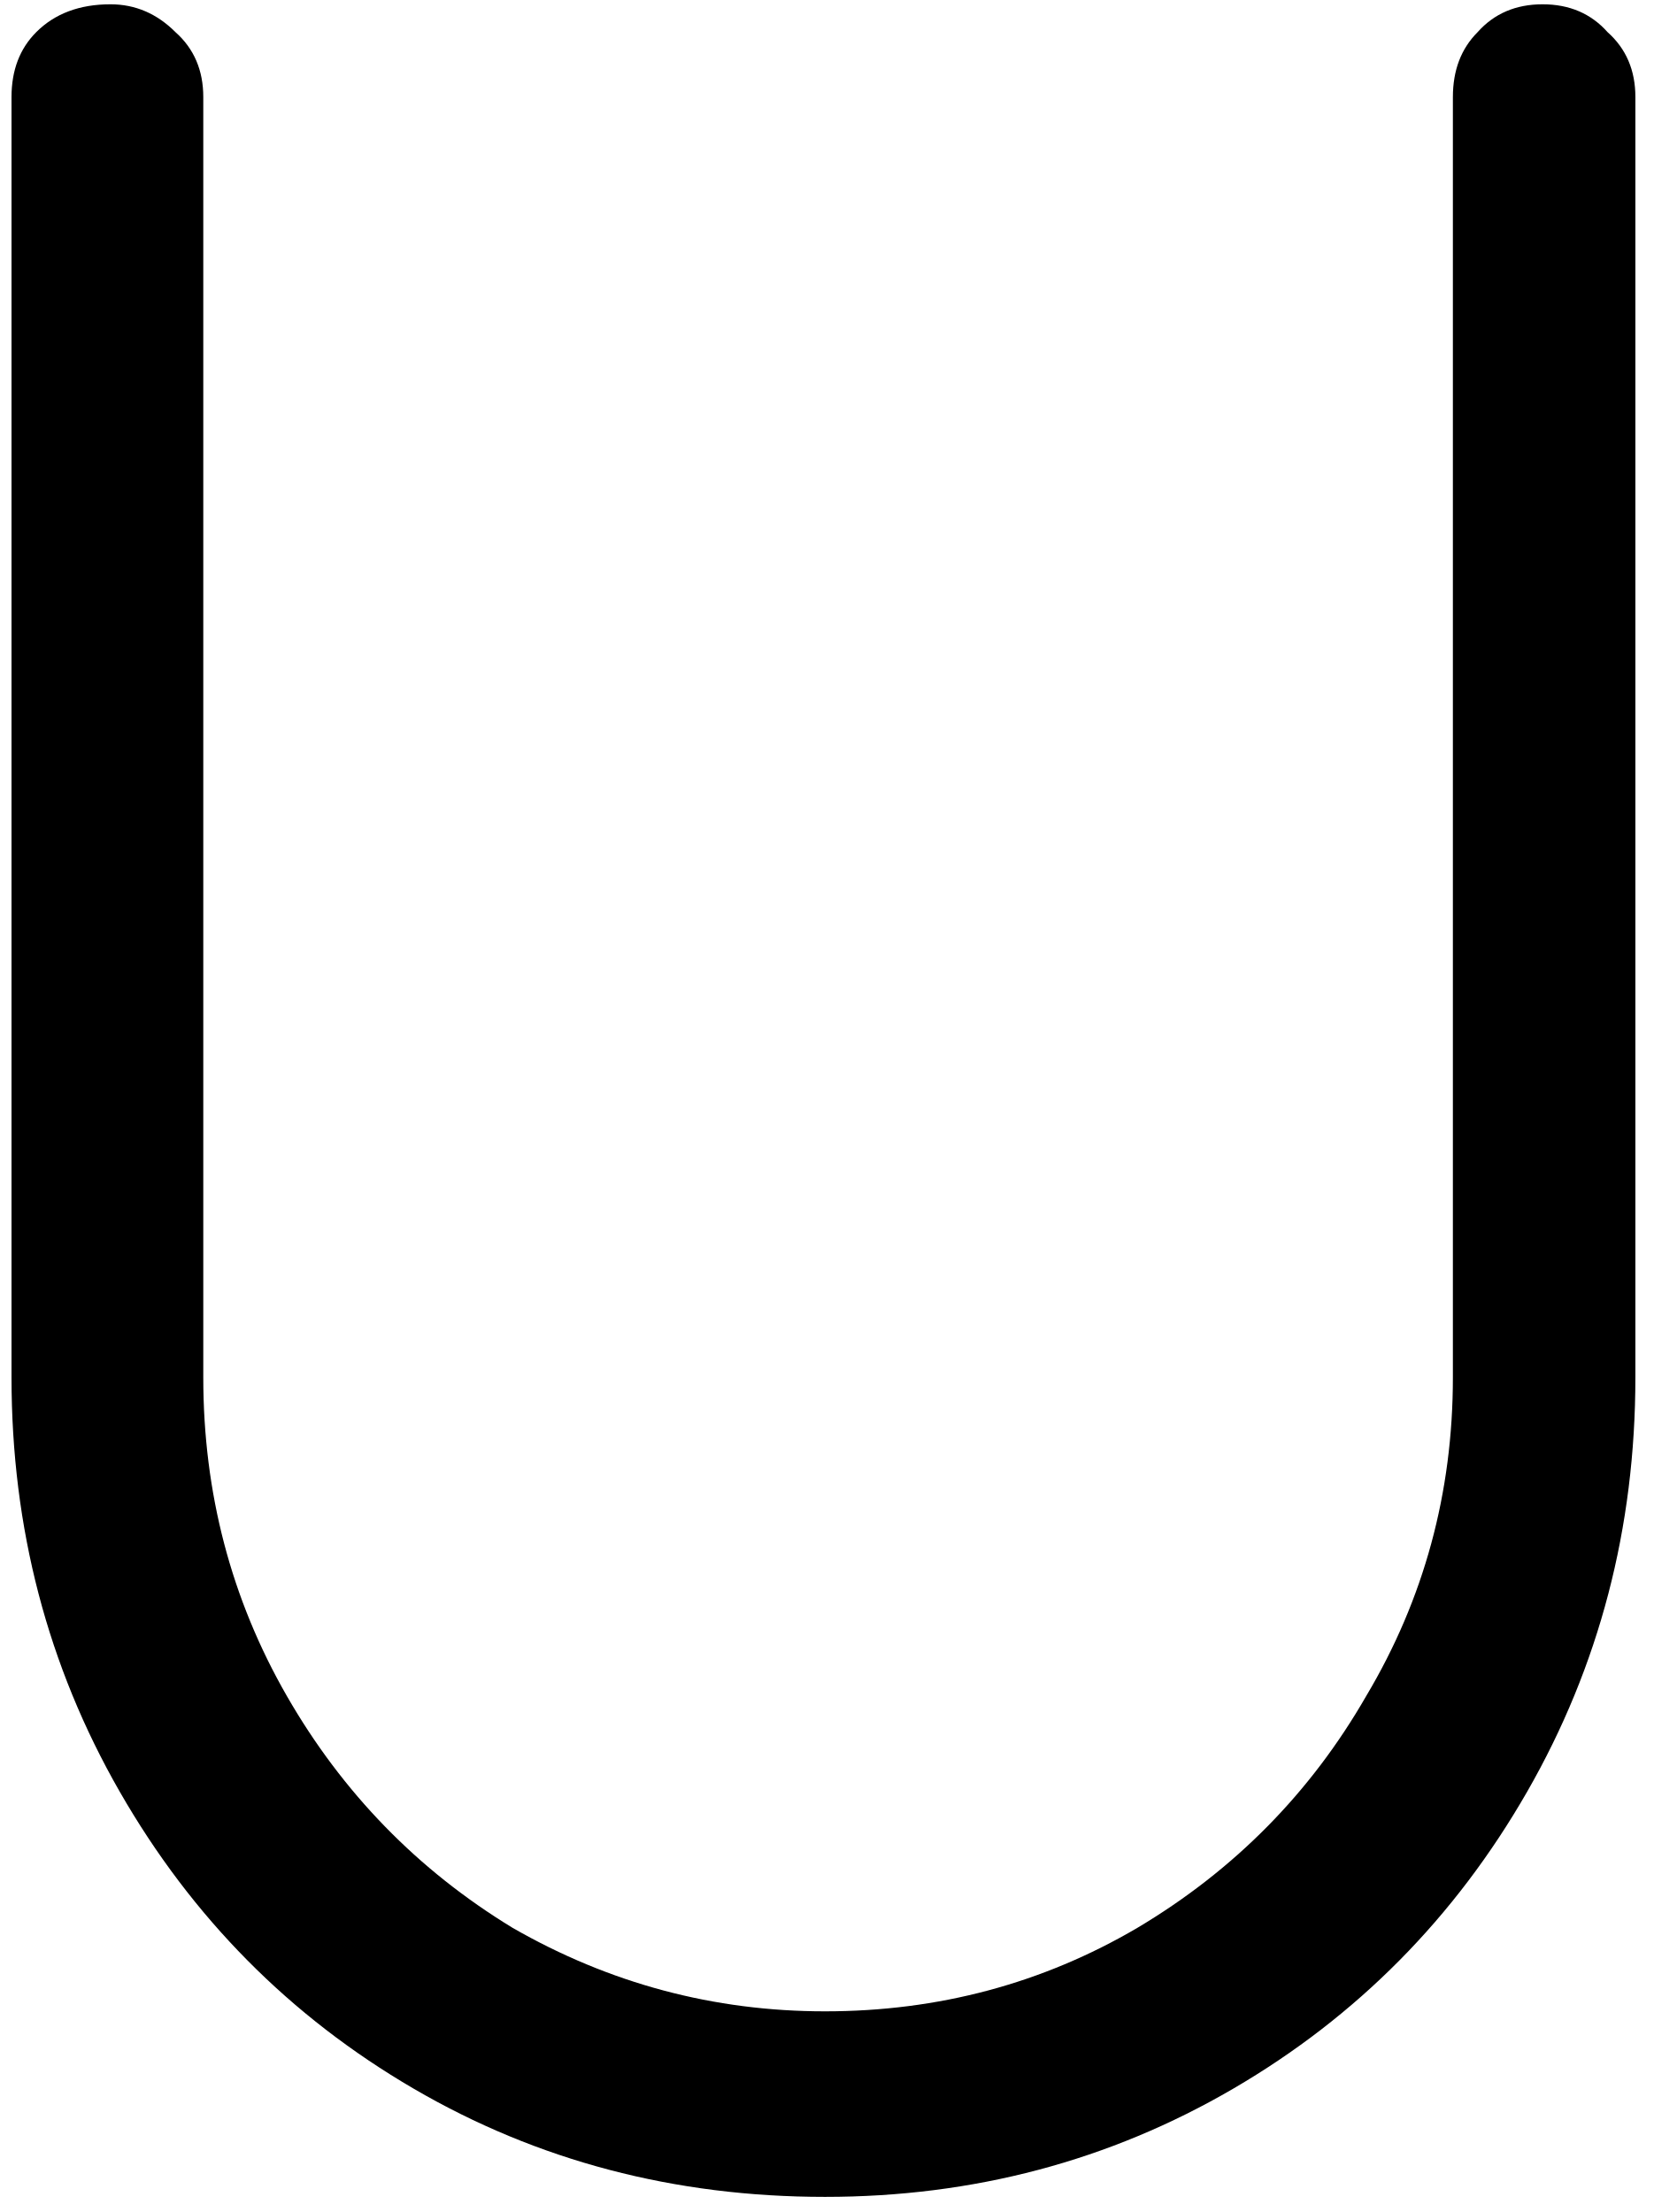
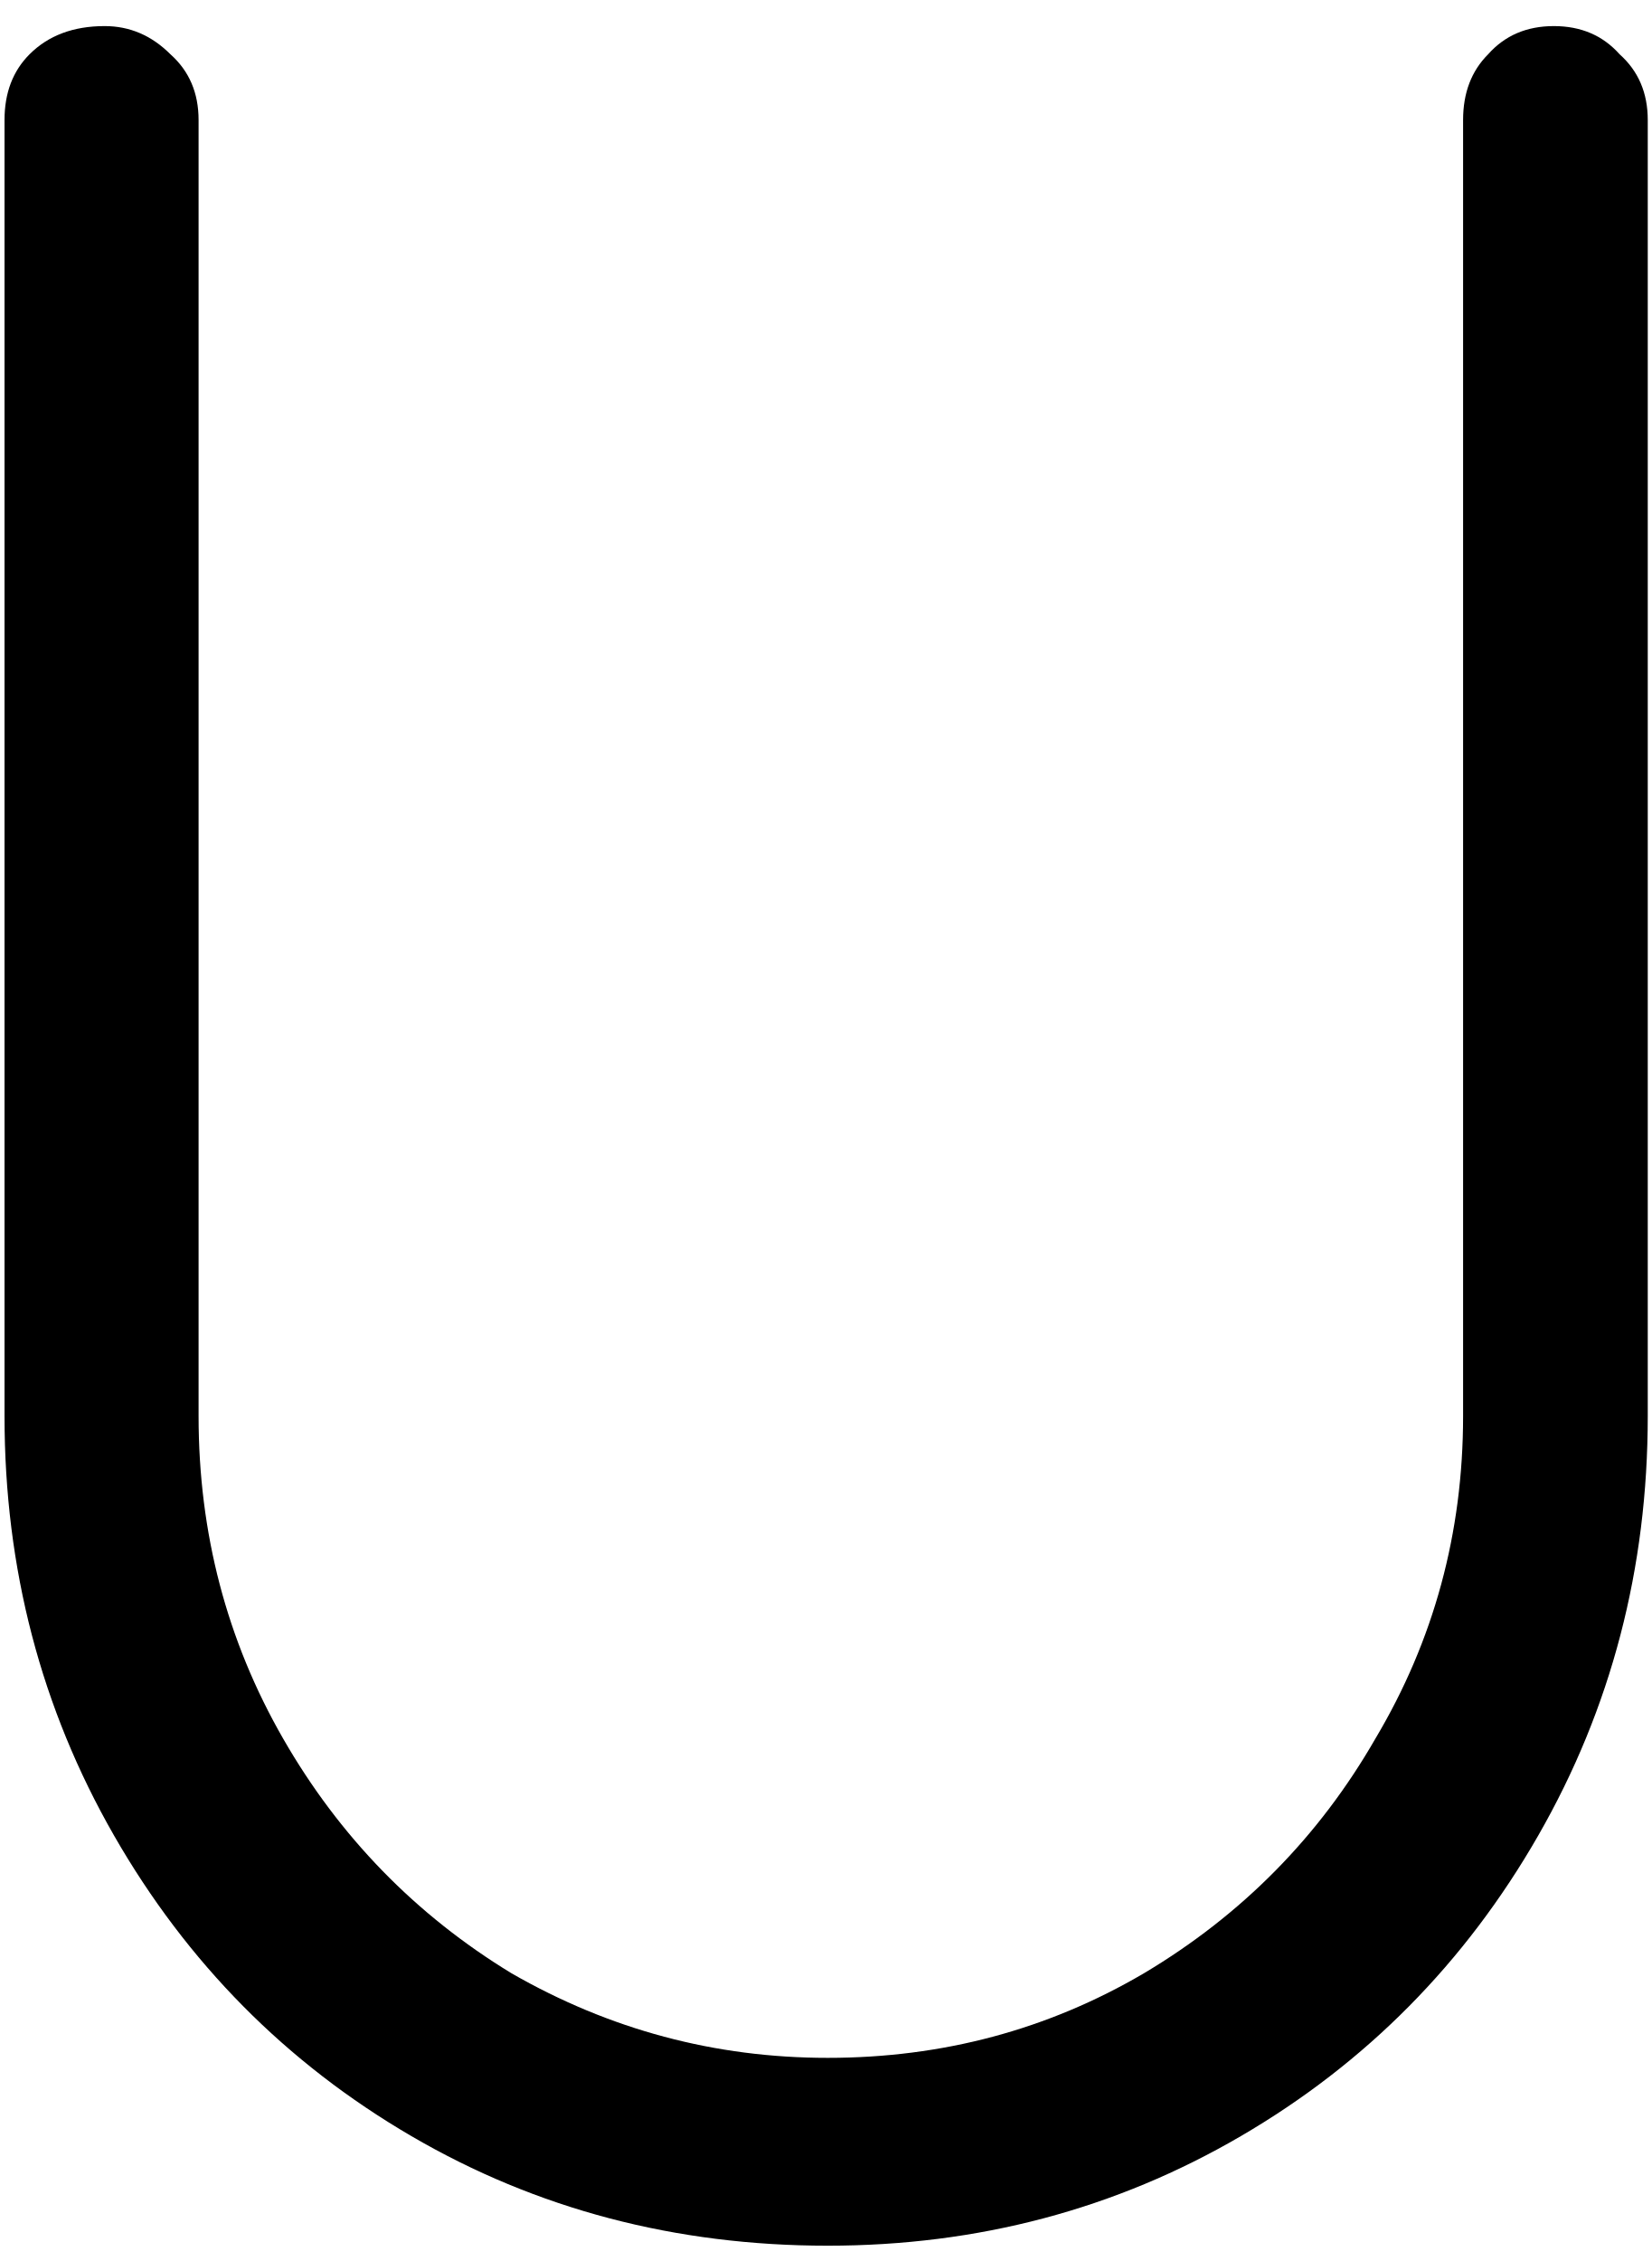
- <svg xmlns="http://www.w3.org/2000/svg" width="77" height="103" viewBox="0 0 77 103" fill="none">
-   <path d="M71.816 0.2C73.064 0.2 74.072 0.632 74.84 1.496C75.704 2.264 76.136 3.272 76.136 4.52V64.136C76.136 71.144 74.456 77.576 71.096 83.432C67.736 89.288 63.176 93.896 57.416 97.256C51.656 100.616 45.32 102.296 38.408 102.296C31.4 102.296 25.016 100.616 19.256 97.256C13.496 93.896 8.936 89.288 5.576 83.432C2.216 77.576 0.536 71.144 0.536 64.136V4.52C0.536 3.272 0.92 2.264 1.688 1.496C2.552 0.632 3.704 0.2 5.144 0.2C6.296 0.2 7.304 0.632 8.168 1.496C9.032 2.264 9.464 3.272 9.464 4.52V64.136C9.464 69.512 10.76 74.456 13.352 78.968C15.944 83.48 19.448 87.08 23.864 89.768C28.376 92.36 33.224 93.656 38.408 93.656C43.688 93.656 48.536 92.36 52.952 89.768C57.464 87.08 61.016 83.48 63.608 78.968C66.296 74.456 67.64 69.512 67.64 64.136V4.52C67.64 3.272 68.024 2.264 68.792 1.496C69.56 0.632 70.568 0.2 71.816 0.2Z" fill="black" />
+ <svg xmlns="http://www.w3.org/2000/svg" width="38" height="52" viewBox="0 0 38 52" fill="none">
+   <path d="M35.744 0.6C36.368 0.6 36.872 0.816 37.256 1.248C37.688 1.632 37.904 2.136 37.904 2.76V32.568C37.904 36.072 37.064 39.288 35.384 42.216C33.704 45.144 31.424 47.448 28.544 49.128C25.664 50.808 22.496 51.648 19.04 51.648C15.536 51.648 12.344 50.808 9.464 49.128C6.584 47.448 4.304 45.144 2.624 42.216C0.944 39.288 0.104 36.072 0.104 32.568V2.76C0.104 2.136 0.296 1.632 0.68 1.248C1.112 0.816 1.688 0.6 2.408 0.6C2.984 0.6 3.488 0.816 3.92 1.248C4.352 1.632 4.568 2.136 4.568 2.76V32.568C4.568 35.256 5.216 37.728 6.512 39.984C7.808 42.24 9.56 44.04 11.768 45.384C14.024 46.68 16.448 47.328 19.04 47.328C21.68 47.328 24.104 46.68 26.312 45.384C28.568 44.04 30.344 42.24 31.64 39.984C32.984 37.728 33.656 35.256 33.656 32.568V2.76C33.656 2.136 33.848 1.632 34.232 1.248C34.616 0.816 35.12 0.6 35.744 0.6Z" fill="black" />
</svg>
